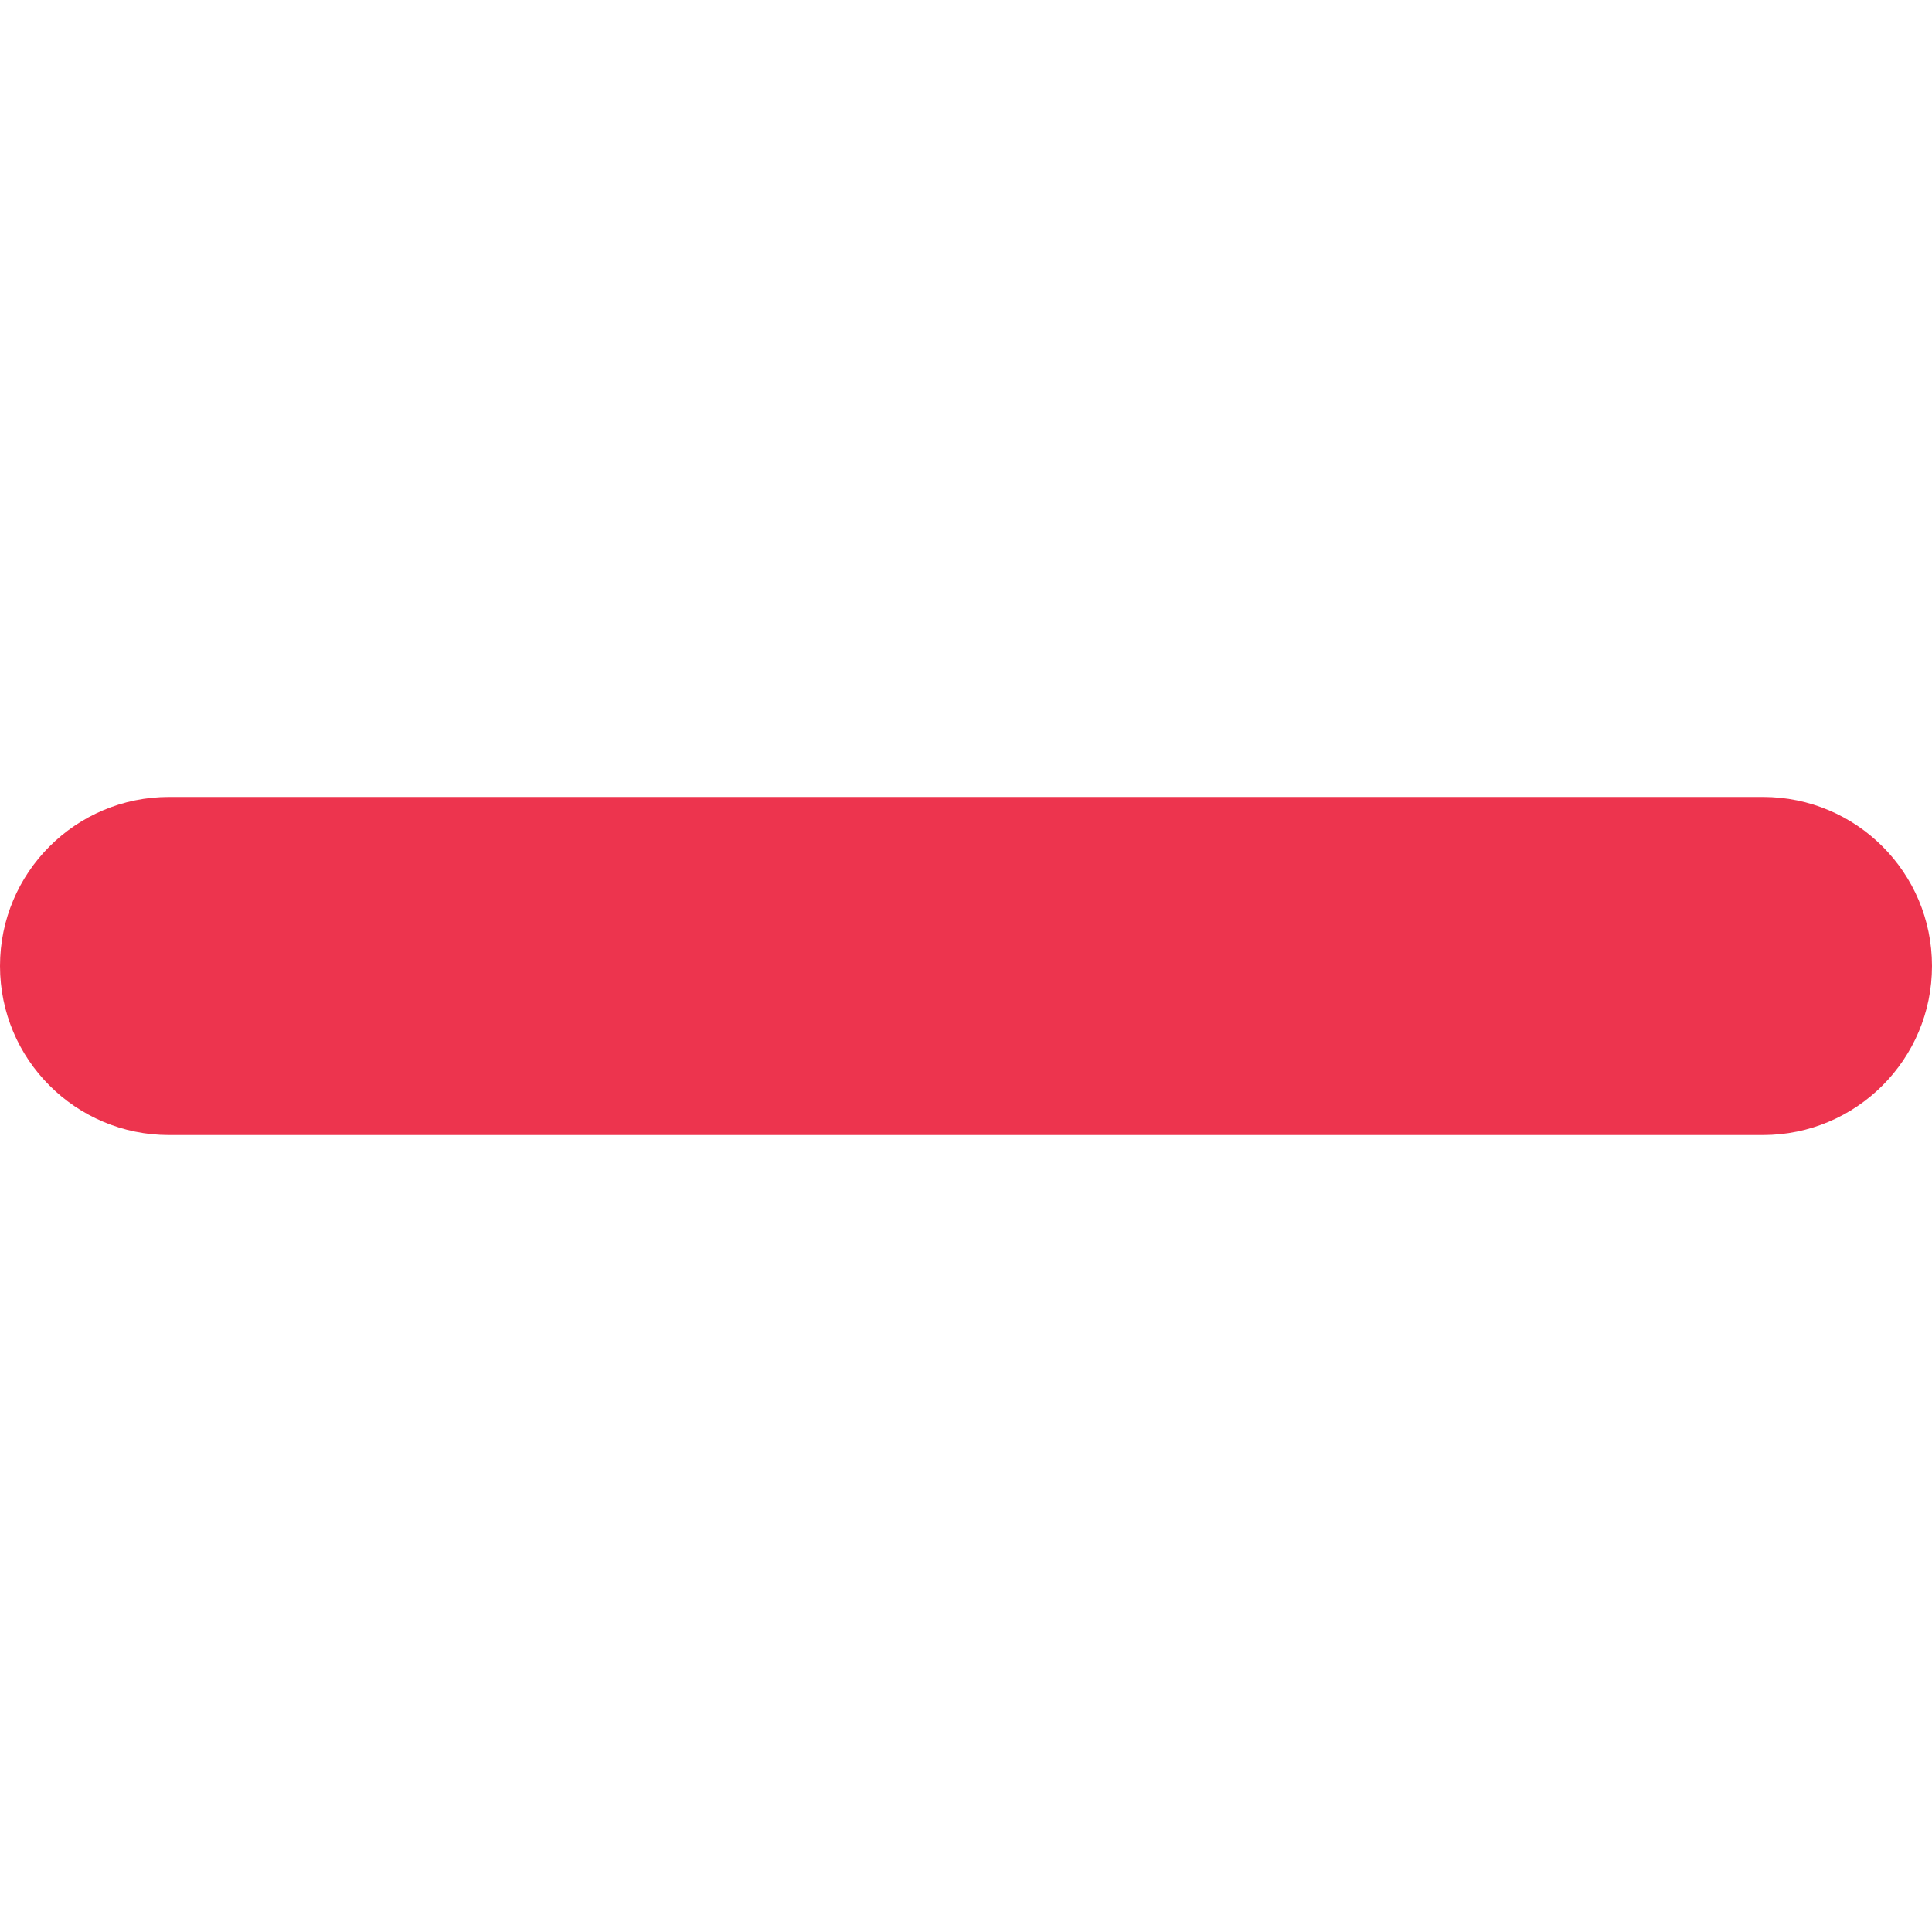
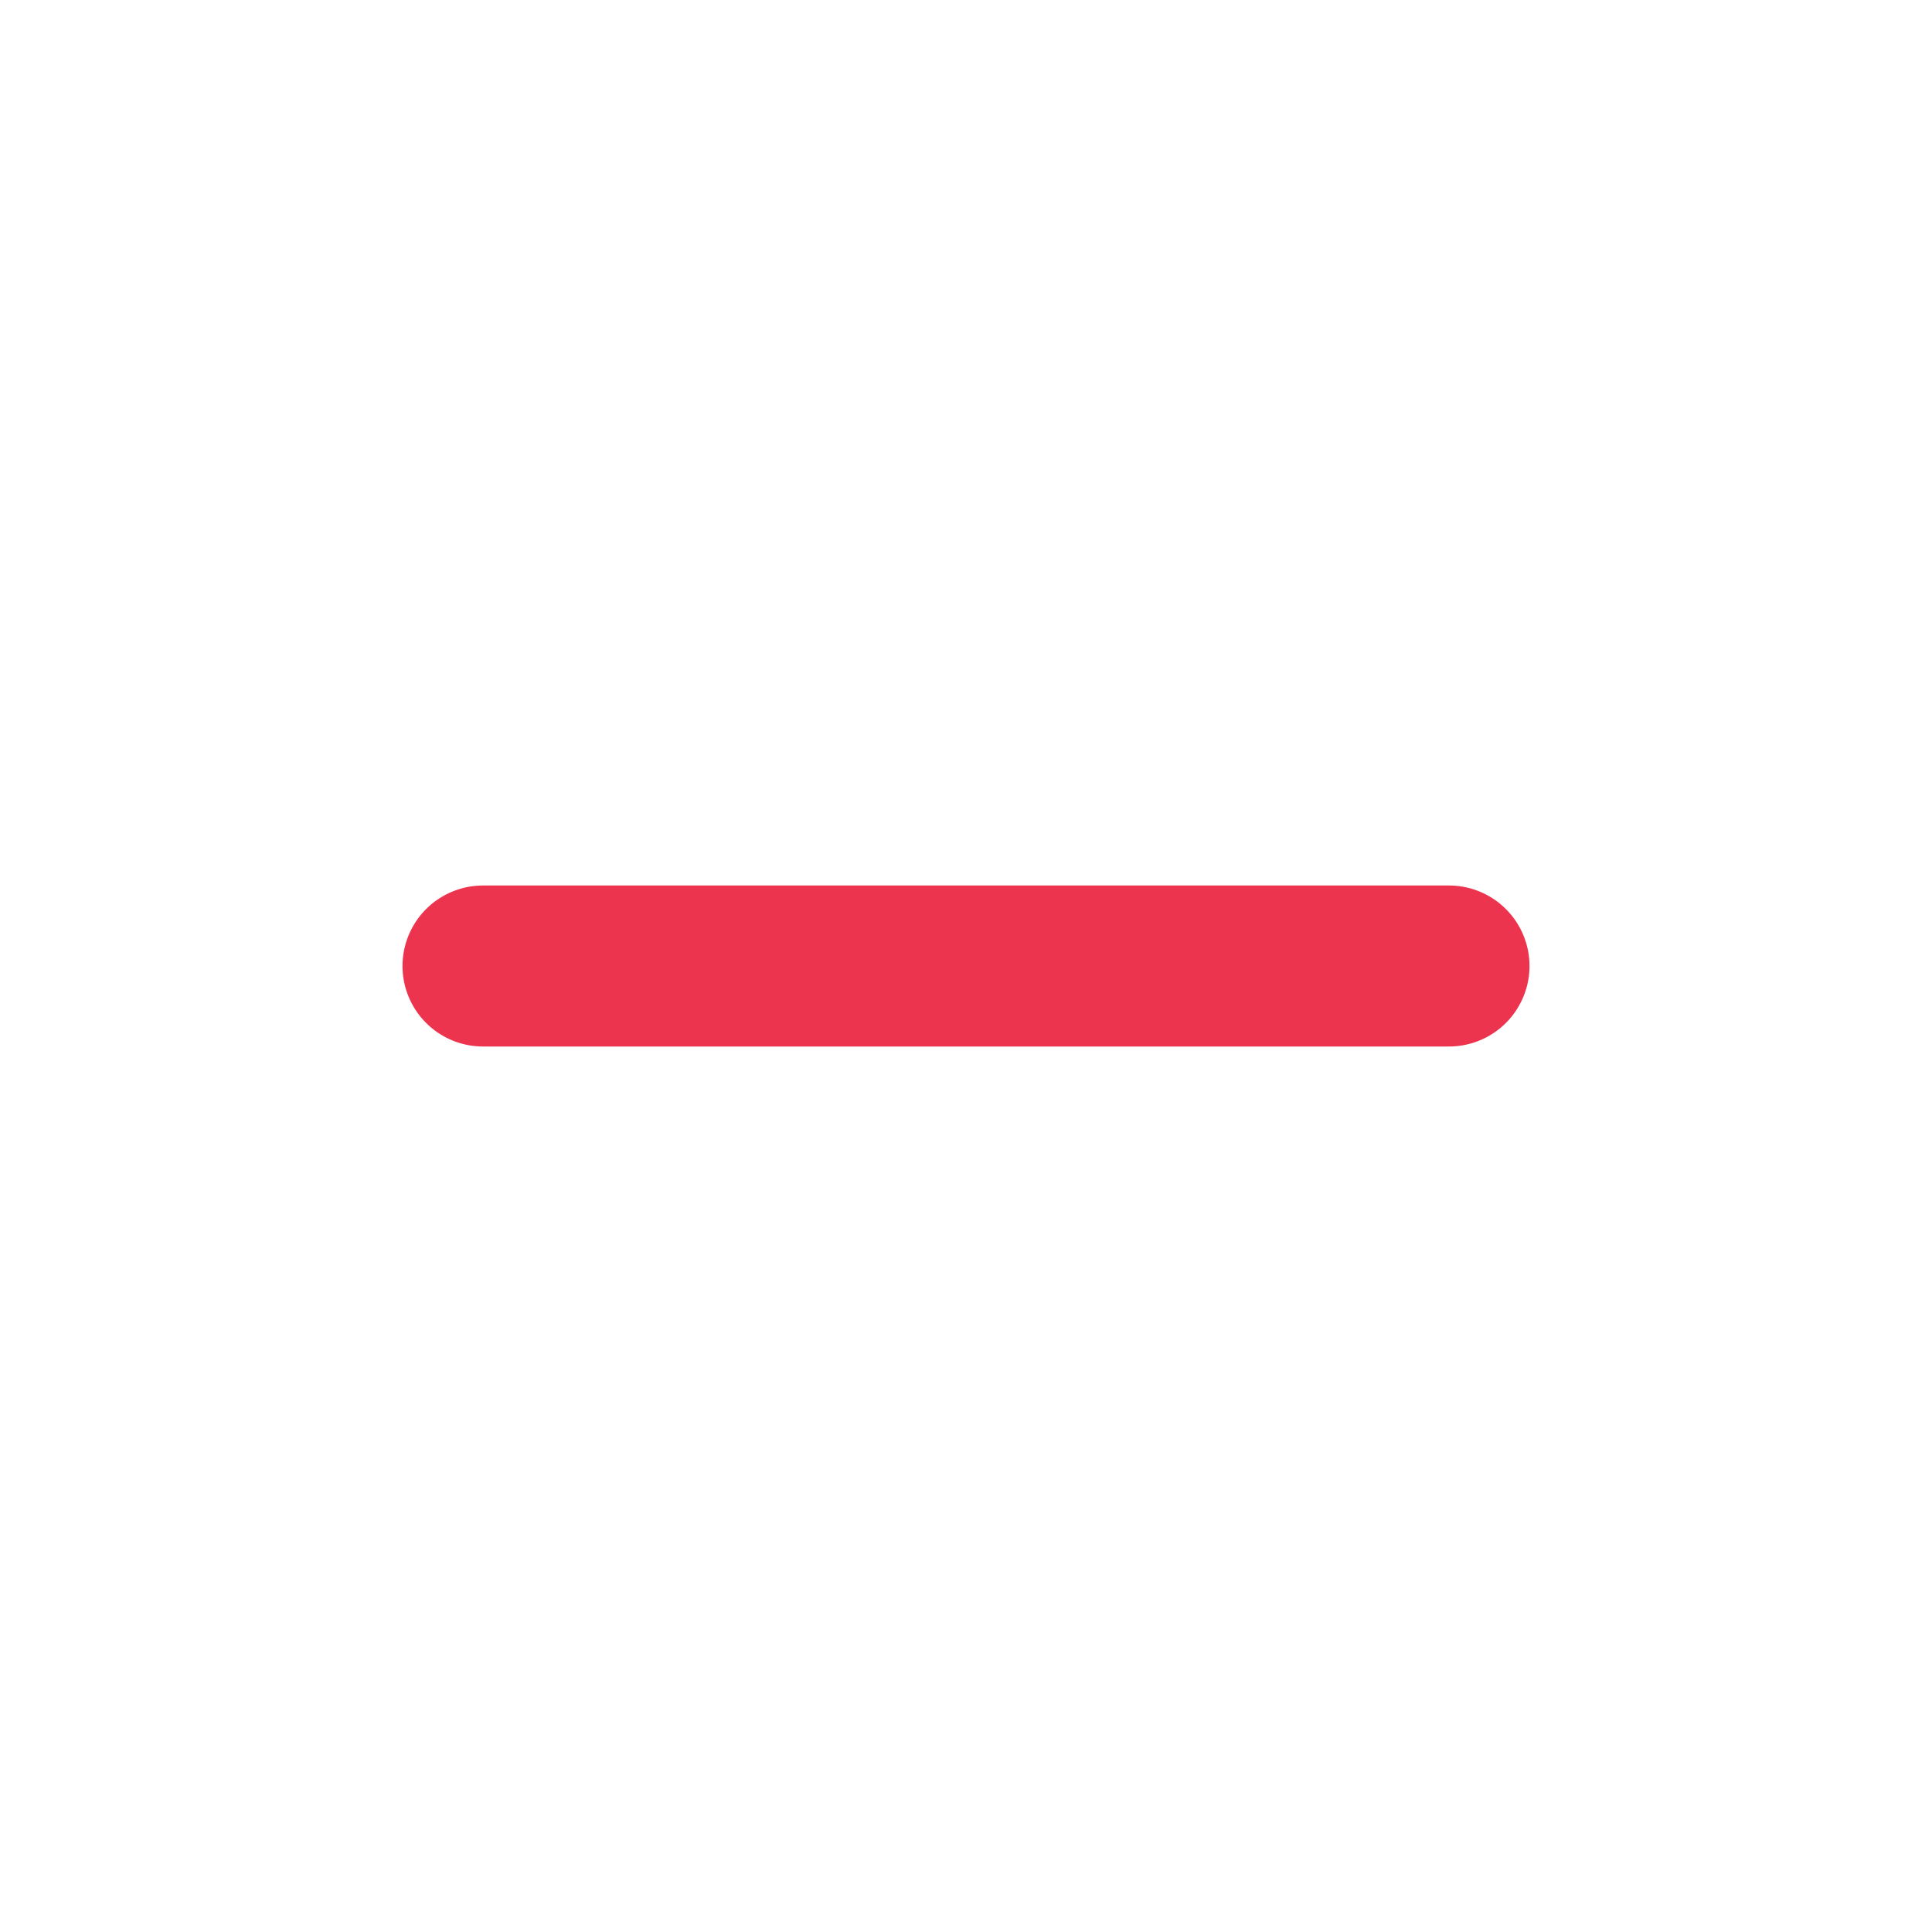
- <svg xmlns="http://www.w3.org/2000/svg" version="1.1" width="512" height="512" x="0" y="0" viewBox="0 0 459.313 459.314" style="enable-background:new 0 0 512 512" xml:space="preserve" class="">
-   <g>
-     <g>
-       <path d="M459.313,229.648c0,22.201-17.992,40.199-40.205,40.199H40.181c-11.094,0-21.14-4.498-28.416-11.774   C4.495,250.808,0,240.76,0,229.66c-0.006-22.204,17.992-40.199,40.202-40.193h378.936   C441.333,189.472,459.308,207.456,459.313,229.648z" fill="#ed344e" data-original="#000000" style="" class="" />
-     </g>
-     <g>
- </g>
-     <g>
- </g>
-     <g>
- </g>
-     <g>
- </g>
-     <g>
- </g>
-     <g>
- </g>
-     <g>
- </g>
-     <g>
- </g>
-     <g>
- </g>
-     <g>
- </g>
-     <g>
- </g>
-     <g>
- </g>
-     <g>
- </g>
-     <g>
- </g>
-     <g>
- </g>
-   </g>
+ <svg xmlns="http://www.w3.org/2000/svg" class="h-6 w-6" fill="none" viewBox="0 0 24 24" stroke="#ed344e">
+   <path stroke-linecap="round" stroke-linejoin="round" stroke-width="2" d="M18 12H6" />
</svg>
